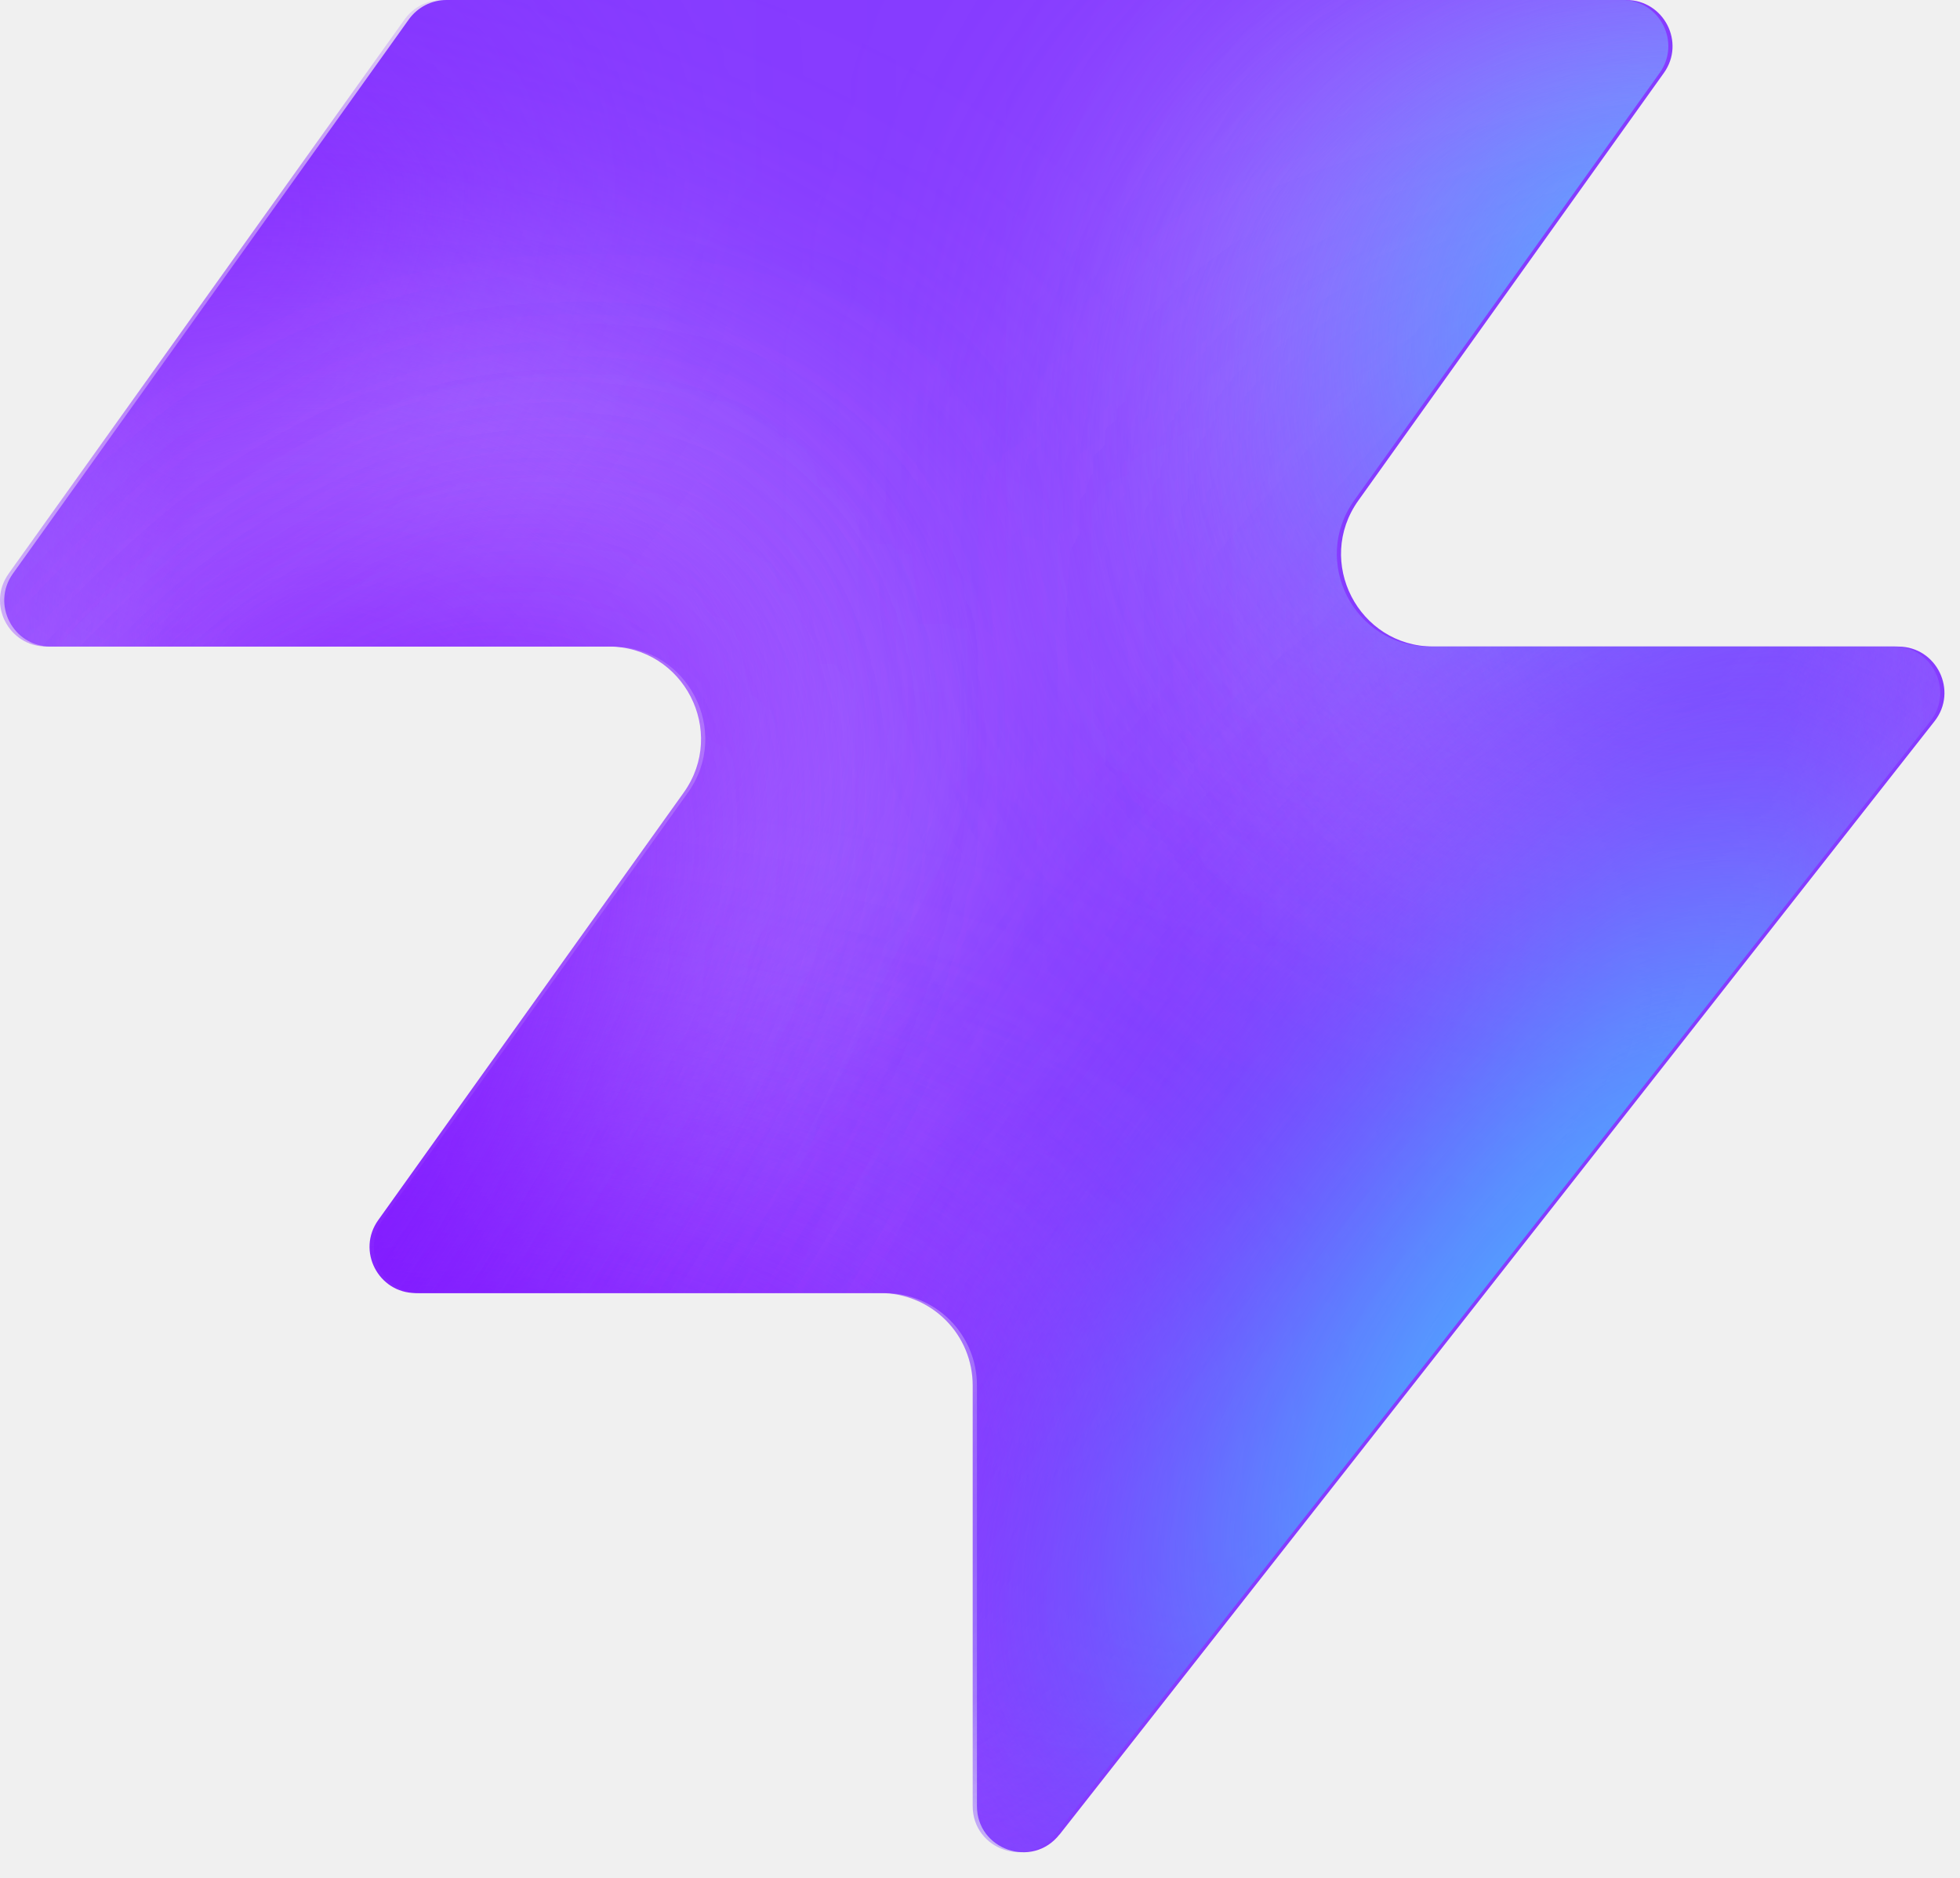
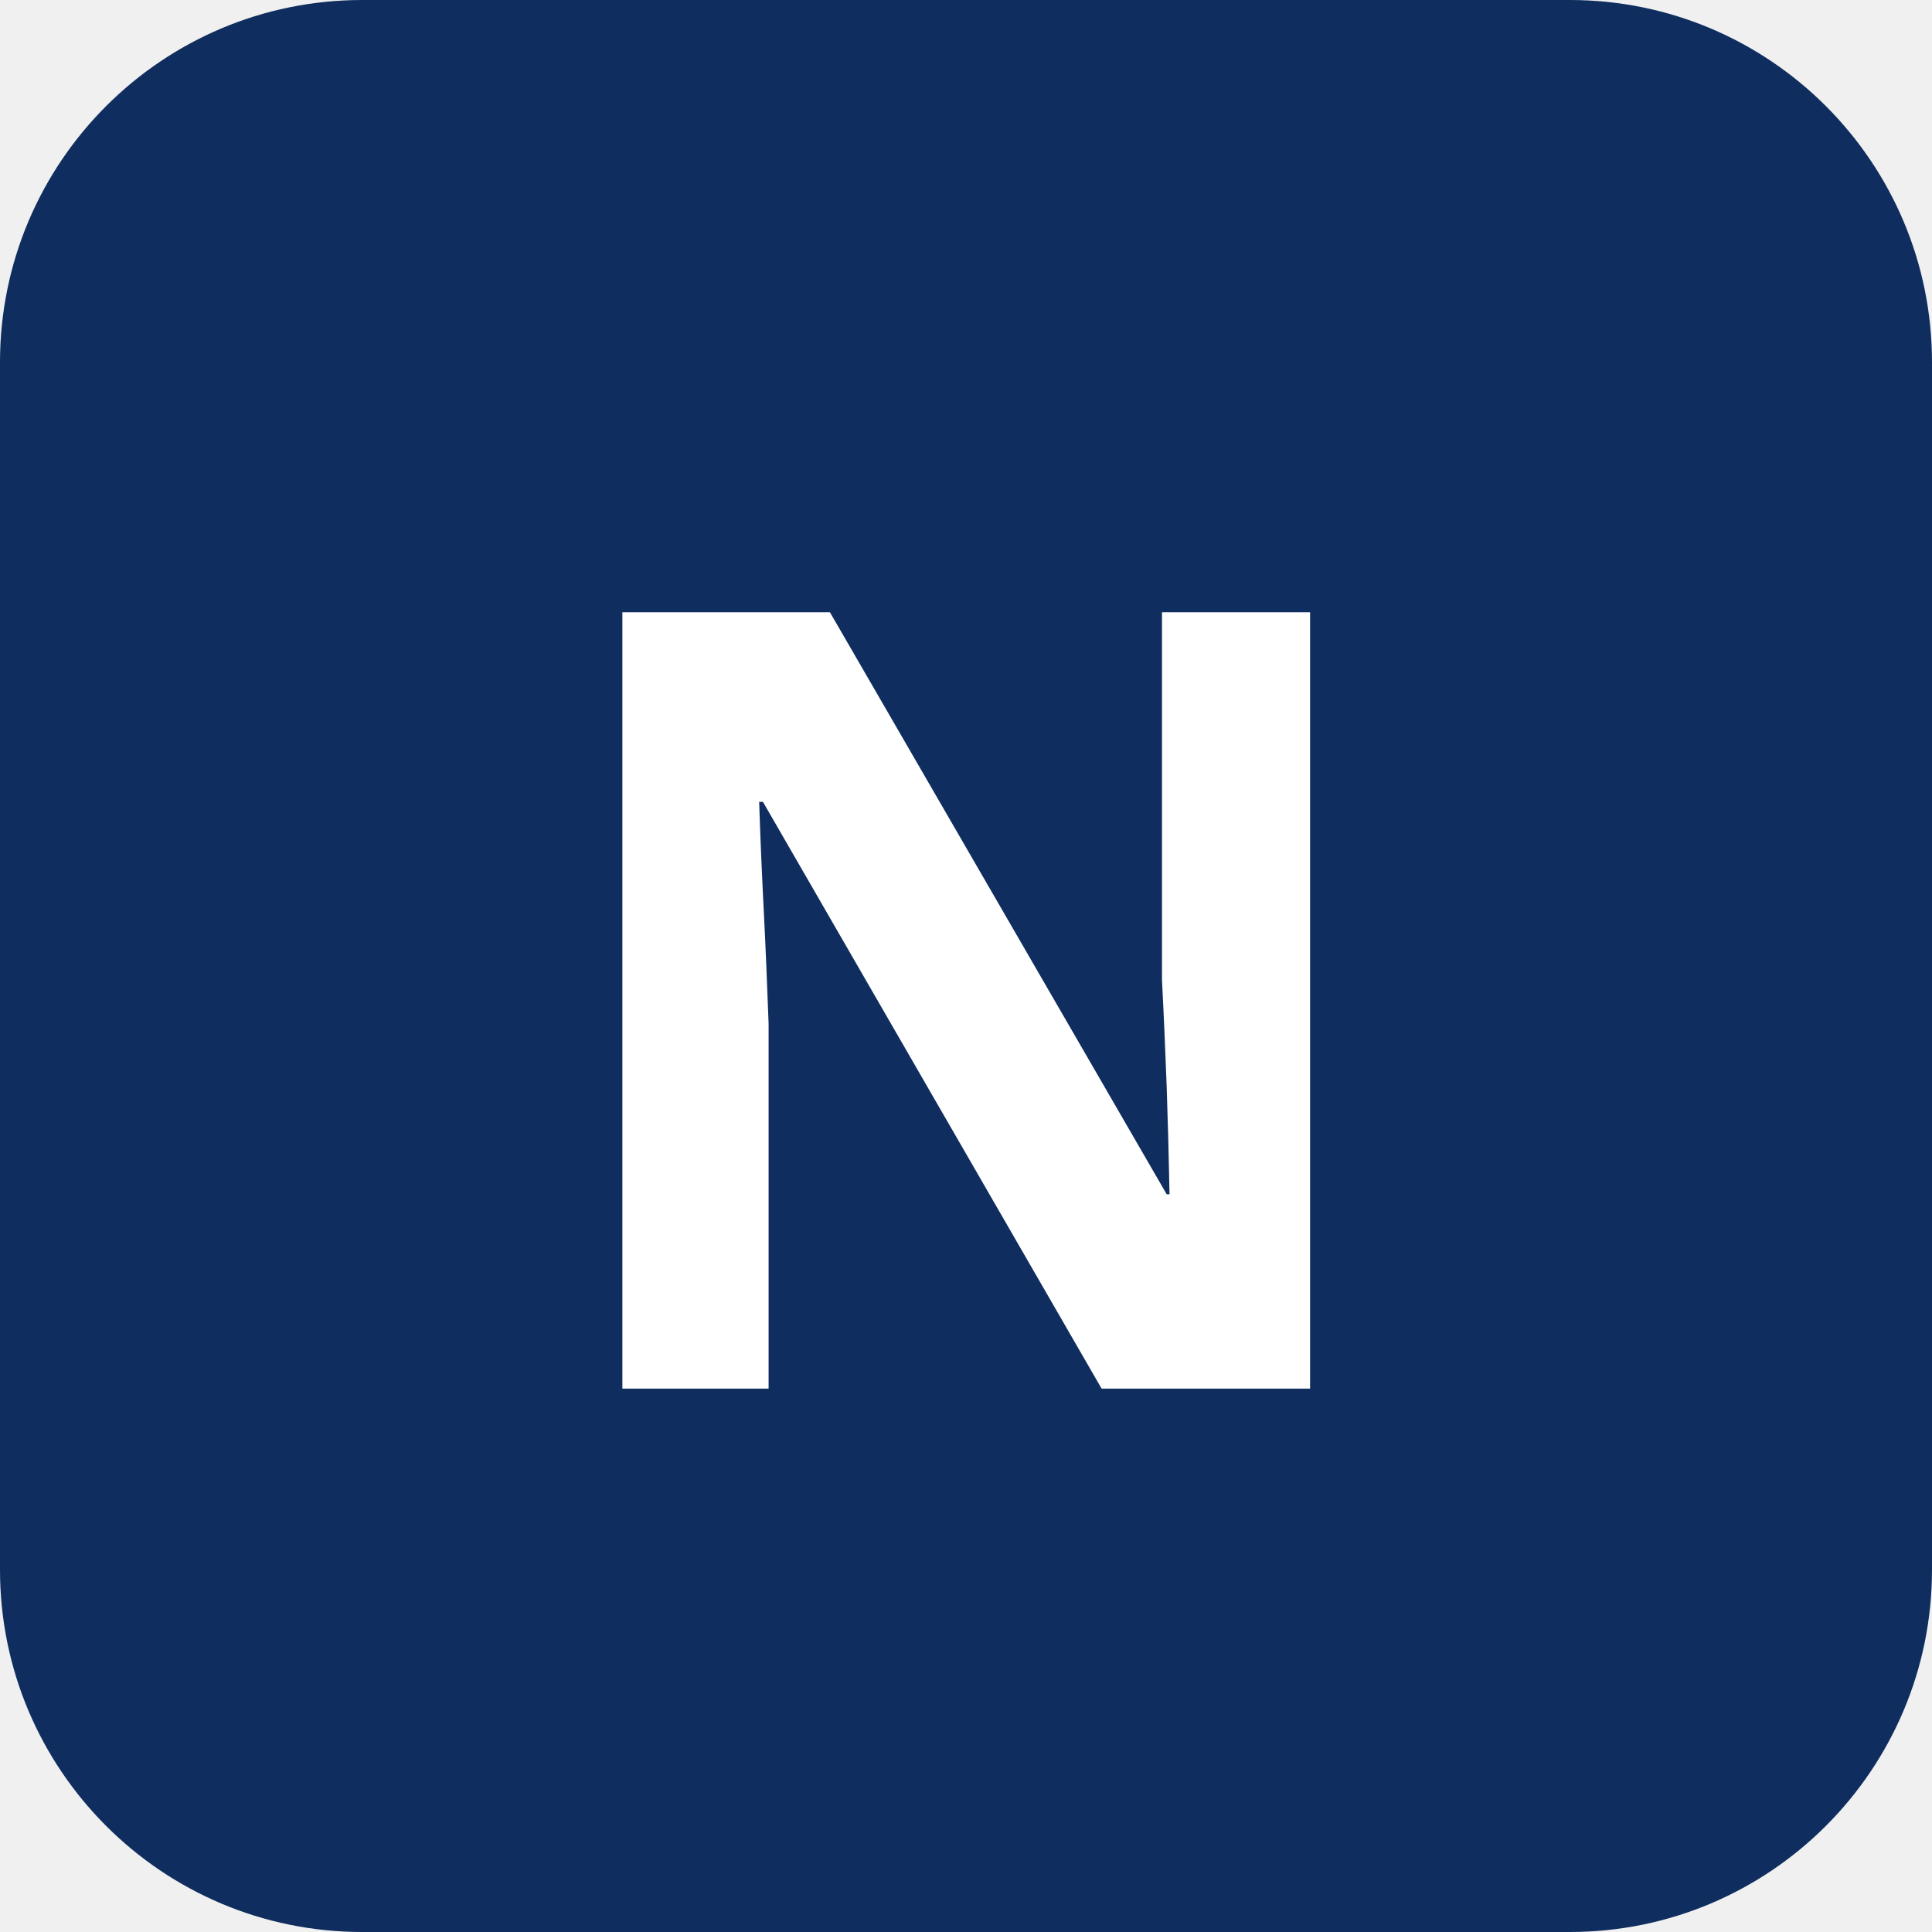
- <svg xmlns="http://www.w3.org/2000/svg" width="48" height="46" fill="none" viewBox="0 0 48 46">
-   <path fill="#863bff" d="M25.946 44.938c-.664.845-2.021.375-2.021-.698V33.937a2.26 2.26 0 0 0-2.262-2.262H10.287c-.92 0-1.456-1.04-.92-1.788l7.48-10.471c1.07-1.497 0-3.578-1.842-3.578H1.237c-.92 0-1.456-1.04-.92-1.788L10.013.474c.214-.297.556-.474.92-.474h28.894c.92 0 1.456 1.04.92 1.788l-7.48 10.471c-1.07 1.498 0 3.579 1.842 3.579h11.377c.943 0 1.473 1.088.89 1.83L25.947 44.94z" style="fill:#863bff;fill:color(display-p3 .525 .23 1);fill-opacity:1" />
-   <mask id="a" width="48" height="46" x="0" y="0" maskUnits="userSpaceOnUse" style="mask-type:alpha">
-     <path fill="#000" d="M25.842 44.938c-.664.844-2.021.375-2.021-.698V33.937a2.26 2.26 0 0 0-2.262-2.262H10.183c-.92 0-1.456-1.04-.92-1.788l7.48-10.471c1.07-1.498 0-3.579-1.842-3.579H1.133c-.92 0-1.456-1.04-.92-1.787L9.91.473c.214-.297.556-.474.92-.474h28.894c.92 0 1.456 1.04.92 1.788l-7.48 10.471c-1.07 1.498 0 3.578 1.842 3.578h11.377c.943 0 1.473 1.088.89 1.832L25.843 44.94z" style="fill:#000;fill-opacity:1" />
-   </mask>
-   <g mask="url(#a)">
-     <g filter="url(#b)">
-       <ellipse cx="5.508" cy="14.704" fill="#ede6ff" rx="5.508" ry="14.704" style="fill:#ede6ff;fill:color(display-p3 .927 .903 1);fill-opacity:1" transform="matrix(.00324 1 1 -.00324 -4.47 31.516)" />
-     </g>
-     <g filter="url(#c)">
-       <ellipse cx="10.399" cy="29.851" fill="#ede6ff" rx="10.399" ry="29.851" style="fill:#ede6ff;fill:color(display-p3 .927 .903 1);fill-opacity:1" transform="matrix(.00324 1 1 -.00324 -39.328 7.883)" />
-     </g>
-     <g filter="url(#d)">
-       <ellipse cx="5.508" cy="30.487" fill="#7e14ff" rx="5.508" ry="30.487" style="fill:#7e14ff;fill:color(display-p3 .492 .077 1);fill-opacity:1" transform="rotate(89.814 -25.913 -14.639)scale(1 -1)" />
-     </g>
-     <g filter="url(#e)">
-       <ellipse cx="5.508" cy="30.599" fill="#7e14ff" rx="5.508" ry="30.599" style="fill:#7e14ff;fill:color(display-p3 .492 .077 1);fill-opacity:1" transform="rotate(89.814 -32.644 -3.334)scale(1 -1)" />
-     </g>
-     <g filter="url(#f)">
-       <ellipse cx="5.508" cy="30.599" fill="#7e14ff" rx="5.508" ry="30.599" style="fill:#7e14ff;fill:color(display-p3 .492 .077 1);fill-opacity:1" transform="matrix(.00324 1 1 -.00324 -34.34 30.47)" />
-     </g>
-     <g filter="url(#g)">
-       <ellipse cx="14.072" cy="22.078" fill="#ede6ff" rx="14.072" ry="22.078" style="fill:#ede6ff;fill:color(display-p3 .927 .903 1);fill-opacity:1" transform="rotate(93.35 24.506 48.493)scale(-1 1)" />
-     </g>
-     <g filter="url(#h)">
-       <ellipse cx="3.47" cy="21.501" fill="#7e14ff" rx="3.47" ry="21.501" style="fill:#7e14ff;fill:color(display-p3 .492 .077 1);fill-opacity:1" transform="rotate(89.009 28.708 47.59)scale(-1 1)" />
-     </g>
-     <g filter="url(#i)">
-       <ellipse cx="3.47" cy="21.501" fill="#7e14ff" rx="3.47" ry="21.501" style="fill:#7e14ff;fill:color(display-p3 .492 .077 1);fill-opacity:1" transform="rotate(89.009 28.708 47.59)scale(-1 1)" />
-     </g>
-     <g filter="url(#j)">
-       <ellipse cx=".387" cy="8.972" fill="#7e14ff" rx="4.407" ry="29.108" style="fill:#7e14ff;fill:color(display-p3 .492 .077 1);fill-opacity:1" transform="rotate(39.51 .387 8.972)" />
-     </g>
-     <g filter="url(#k)">
-       <ellipse cx="47.523" cy="-6.092" fill="#7e14ff" rx="4.407" ry="29.108" style="fill:#7e14ff;fill:color(display-p3 .492 .077 1);fill-opacity:1" transform="rotate(37.892 47.523 -6.092)" />
-     </g>
-     <g filter="url(#l)">
-       <ellipse cx="41.412" cy="6.333" fill="#47bfff" rx="5.971" ry="9.665" style="fill:#47bfff;fill:color(display-p3 .28 .748 1);fill-opacity:1" transform="rotate(37.892 41.412 6.333)" />
-     </g>
-     <g filter="url(#m)">
-       <ellipse cx="-1.879" cy="38.332" fill="#7e14ff" rx="4.407" ry="29.108" style="fill:#7e14ff;fill:color(display-p3 .492 .077 1);fill-opacity:1" transform="rotate(37.892 -1.88 38.332)" />
-     </g>
-     <g filter="url(#n)">
-       <ellipse cx="-1.879" cy="38.332" fill="#7e14ff" rx="4.407" ry="29.108" style="fill:#7e14ff;fill:color(display-p3 .492 .077 1);fill-opacity:1" transform="rotate(37.892 -1.88 38.332)" />
-     </g>
-     <g filter="url(#o)">
-       <ellipse cx="35.651" cy="29.907" fill="#7e14ff" rx="4.407" ry="29.108" style="fill:#7e14ff;fill:color(display-p3 .492 .077 1);fill-opacity:1" transform="rotate(37.892 35.651 29.907)" />
-     </g>
-     <g filter="url(#p)">
-       <ellipse cx="38.418" cy="32.4" fill="#47bfff" rx="5.971" ry="15.297" style="fill:#47bfff;fill:color(display-p3 .28 .748 1);fill-opacity:1" transform="rotate(37.892 38.418 32.4)" />
-     </g>
-   </g>
-   <defs>
-     <filter id="b" width="60.045" height="41.654" x="-19.77" y="16.149" color-interpolation-filters="sRGB" filterUnits="userSpaceOnUse">
-       <feFlood flood-opacity="0" result="BackgroundImageFix" />
-       <feBlend in="SourceGraphic" in2="BackgroundImageFix" result="shape" />
-       <feGaussianBlur result="effect1_foregroundBlur_2002_17158" stdDeviation="7.659" />
-     </filter>
-     <filter id="c" width="90.34" height="51.437" x="-54.613" y="-7.533" color-interpolation-filters="sRGB" filterUnits="userSpaceOnUse">
-       <feFlood flood-opacity="0" result="BackgroundImageFix" />
-       <feBlend in="SourceGraphic" in2="BackgroundImageFix" result="shape" />
-       <feGaussianBlur result="effect1_foregroundBlur_2002_17158" stdDeviation="7.659" />
-     </filter>
-     <filter id="d" width="79.355" height="29.4" x="-49.64" y="2.03" color-interpolation-filters="sRGB" filterUnits="userSpaceOnUse">
-       <feFlood flood-opacity="0" result="BackgroundImageFix" />
-       <feBlend in="SourceGraphic" in2="BackgroundImageFix" result="shape" />
-       <feGaussianBlur result="effect1_foregroundBlur_2002_17158" stdDeviation="4.596" />
-     </filter>
-     <filter id="e" width="79.579" height="29.4" x="-45.045" y="20.029" color-interpolation-filters="sRGB" filterUnits="userSpaceOnUse">
-       <feFlood flood-opacity="0" result="BackgroundImageFix" />
-       <feBlend in="SourceGraphic" in2="BackgroundImageFix" result="shape" />
-       <feGaussianBlur result="effect1_foregroundBlur_2002_17158" stdDeviation="4.596" />
-     </filter>
-     <filter id="f" width="79.579" height="29.4" x="-43.513" y="21.178" color-interpolation-filters="sRGB" filterUnits="userSpaceOnUse">
-       <feFlood flood-opacity="0" result="BackgroundImageFix" />
-       <feBlend in="SourceGraphic" in2="BackgroundImageFix" result="shape" />
-       <feGaussianBlur result="effect1_foregroundBlur_2002_17158" stdDeviation="4.596" />
-     </filter>
-     <filter id="g" width="74.749" height="58.852" x="15.756" y="-17.901" color-interpolation-filters="sRGB" filterUnits="userSpaceOnUse">
-       <feFlood flood-opacity="0" result="BackgroundImageFix" />
-       <feBlend in="SourceGraphic" in2="BackgroundImageFix" result="shape" />
-       <feGaussianBlur result="effect1_foregroundBlur_2002_17158" stdDeviation="7.659" />
-     </filter>
-     <filter id="h" width="61.377" height="25.362" x="23.548" y="2.284" color-interpolation-filters="sRGB" filterUnits="userSpaceOnUse">
-       <feFlood flood-opacity="0" result="BackgroundImageFix" />
-       <feBlend in="SourceGraphic" in2="BackgroundImageFix" result="shape" />
-       <feGaussianBlur result="effect1_foregroundBlur_2002_17158" stdDeviation="4.596" />
-     </filter>
-     <filter id="i" width="61.377" height="25.362" x="23.548" y="2.284" color-interpolation-filters="sRGB" filterUnits="userSpaceOnUse">
-       <feFlood flood-opacity="0" result="BackgroundImageFix" />
-       <feBlend in="SourceGraphic" in2="BackgroundImageFix" result="shape" />
-       <feGaussianBlur result="effect1_foregroundBlur_2002_17158" stdDeviation="4.596" />
-     </filter>
-     <filter id="j" width="56.045" height="63.649" x="-27.636" y="-22.853" color-interpolation-filters="sRGB" filterUnits="userSpaceOnUse">
-       <feFlood flood-opacity="0" result="BackgroundImageFix" />
-       <feBlend in="SourceGraphic" in2="BackgroundImageFix" result="shape" />
-       <feGaussianBlur result="effect1_foregroundBlur_2002_17158" stdDeviation="4.596" />
-     </filter>
-     <filter id="k" width="54.814" height="64.646" x="20.116" y="-38.415" color-interpolation-filters="sRGB" filterUnits="userSpaceOnUse">
-       <feFlood flood-opacity="0" result="BackgroundImageFix" />
-       <feBlend in="SourceGraphic" in2="BackgroundImageFix" result="shape" />
-       <feGaussianBlur result="effect1_foregroundBlur_2002_17158" stdDeviation="4.596" />
-     </filter>
-     <filter id="l" width="33.541" height="35.313" x="24.641" y="-11.323" color-interpolation-filters="sRGB" filterUnits="userSpaceOnUse">
-       <feFlood flood-opacity="0" result="BackgroundImageFix" />
-       <feBlend in="SourceGraphic" in2="BackgroundImageFix" result="shape" />
-       <feGaussianBlur result="effect1_foregroundBlur_2002_17158" stdDeviation="4.596" />
-     </filter>
-     <filter id="m" width="54.814" height="64.646" x="-29.286" y="6.009" color-interpolation-filters="sRGB" filterUnits="userSpaceOnUse">
-       <feFlood flood-opacity="0" result="BackgroundImageFix" />
-       <feBlend in="SourceGraphic" in2="BackgroundImageFix" result="shape" />
-       <feGaussianBlur result="effect1_foregroundBlur_2002_17158" stdDeviation="4.596" />
-     </filter>
-     <filter id="n" width="54.814" height="64.646" x="-29.286" y="6.009" color-interpolation-filters="sRGB" filterUnits="userSpaceOnUse">
-       <feFlood flood-opacity="0" result="BackgroundImageFix" />
-       <feBlend in="SourceGraphic" in2="BackgroundImageFix" result="shape" />
-       <feGaussianBlur result="effect1_foregroundBlur_2002_17158" stdDeviation="4.596" />
-     </filter>
-     <filter id="o" width="54.814" height="64.646" x="8.244" y="-2.416" color-interpolation-filters="sRGB" filterUnits="userSpaceOnUse">
-       <feFlood flood-opacity="0" result="BackgroundImageFix" />
-       <feBlend in="SourceGraphic" in2="BackgroundImageFix" result="shape" />
-       <feGaussianBlur result="effect1_foregroundBlur_2002_17158" stdDeviation="4.596" />
-     </filter>
-     <filter id="p" width="39.409" height="43.623" x="18.713" y="10.588" color-interpolation-filters="sRGB" filterUnits="userSpaceOnUse">
-       <feFlood flood-opacity="0" result="BackgroundImageFix" />
-       <feBlend in="SourceGraphic" in2="BackgroundImageFix" result="shape" />
-       <feGaussianBlur result="effect1_foregroundBlur_2002_17158" stdDeviation="4.596" />
-     </filter>
-   </defs>
+ <svg xmlns="http://www.w3.org/2000/svg" viewBox="0 0 32 32">
+   <rect width="32" height="32" rx="6" fill="#0F2D5E" />
+   <text x="16" y="23" font-family="system-ui, sans-serif" font-size="18" font-weight="700" fill="#FFFFFF" text-anchor="middle">N</text>
</svg>
